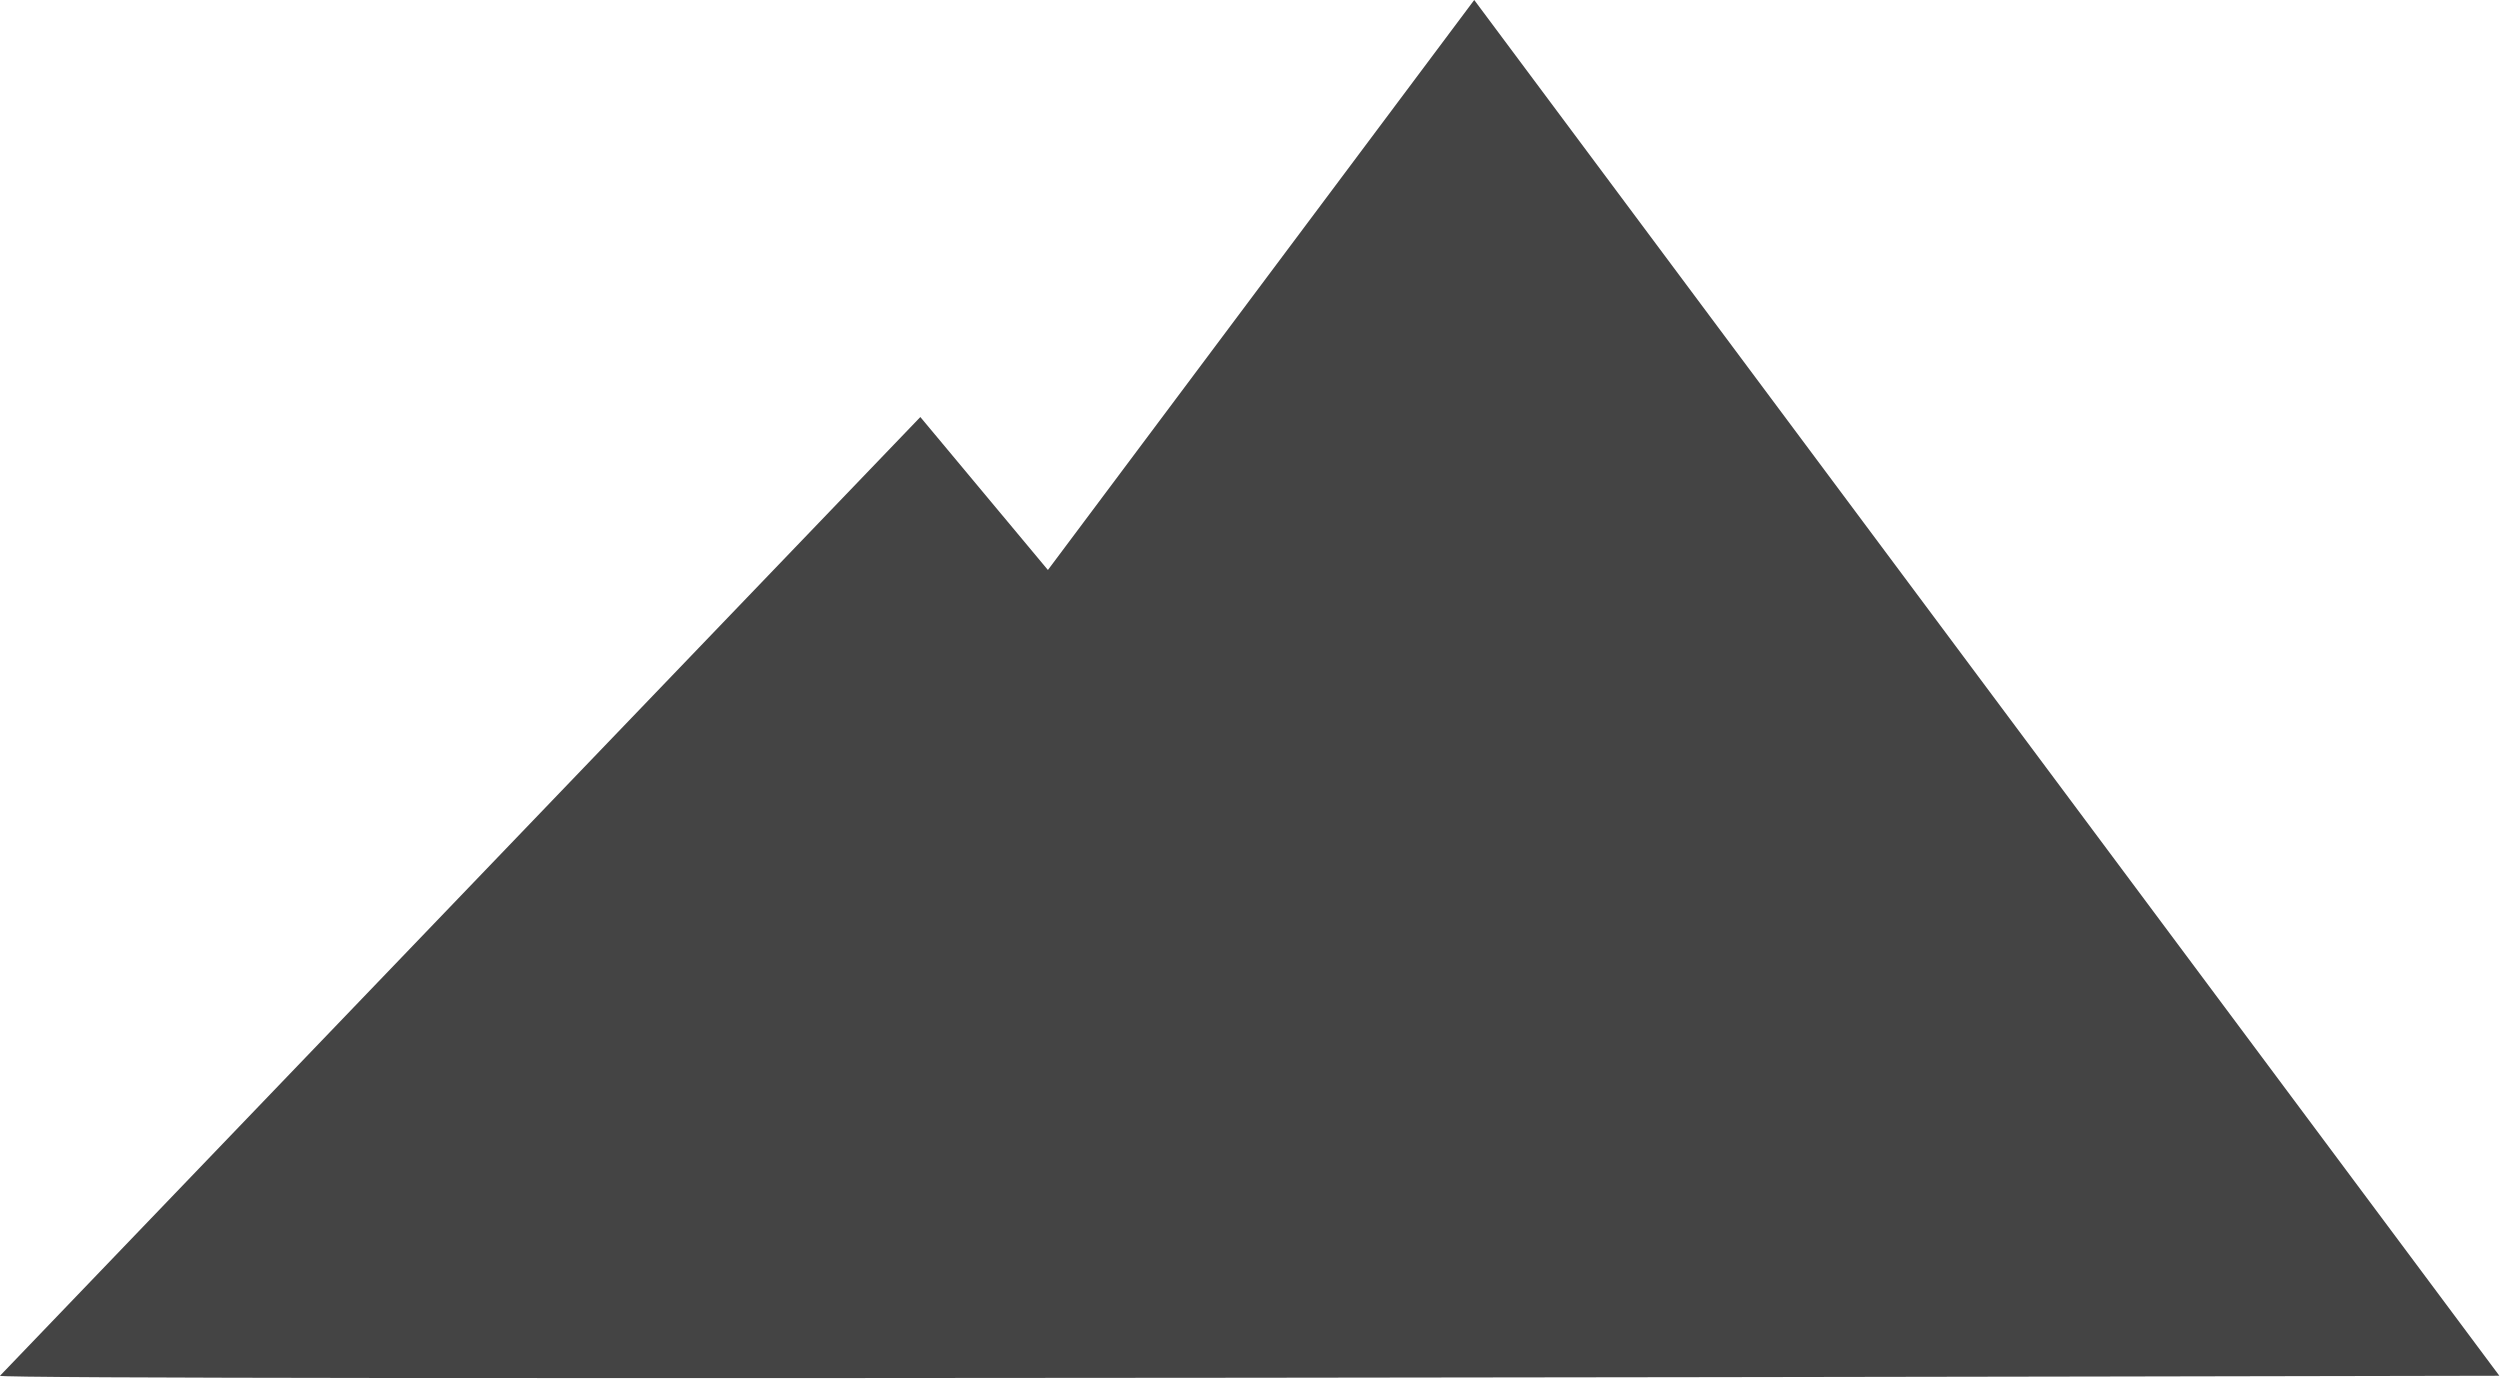
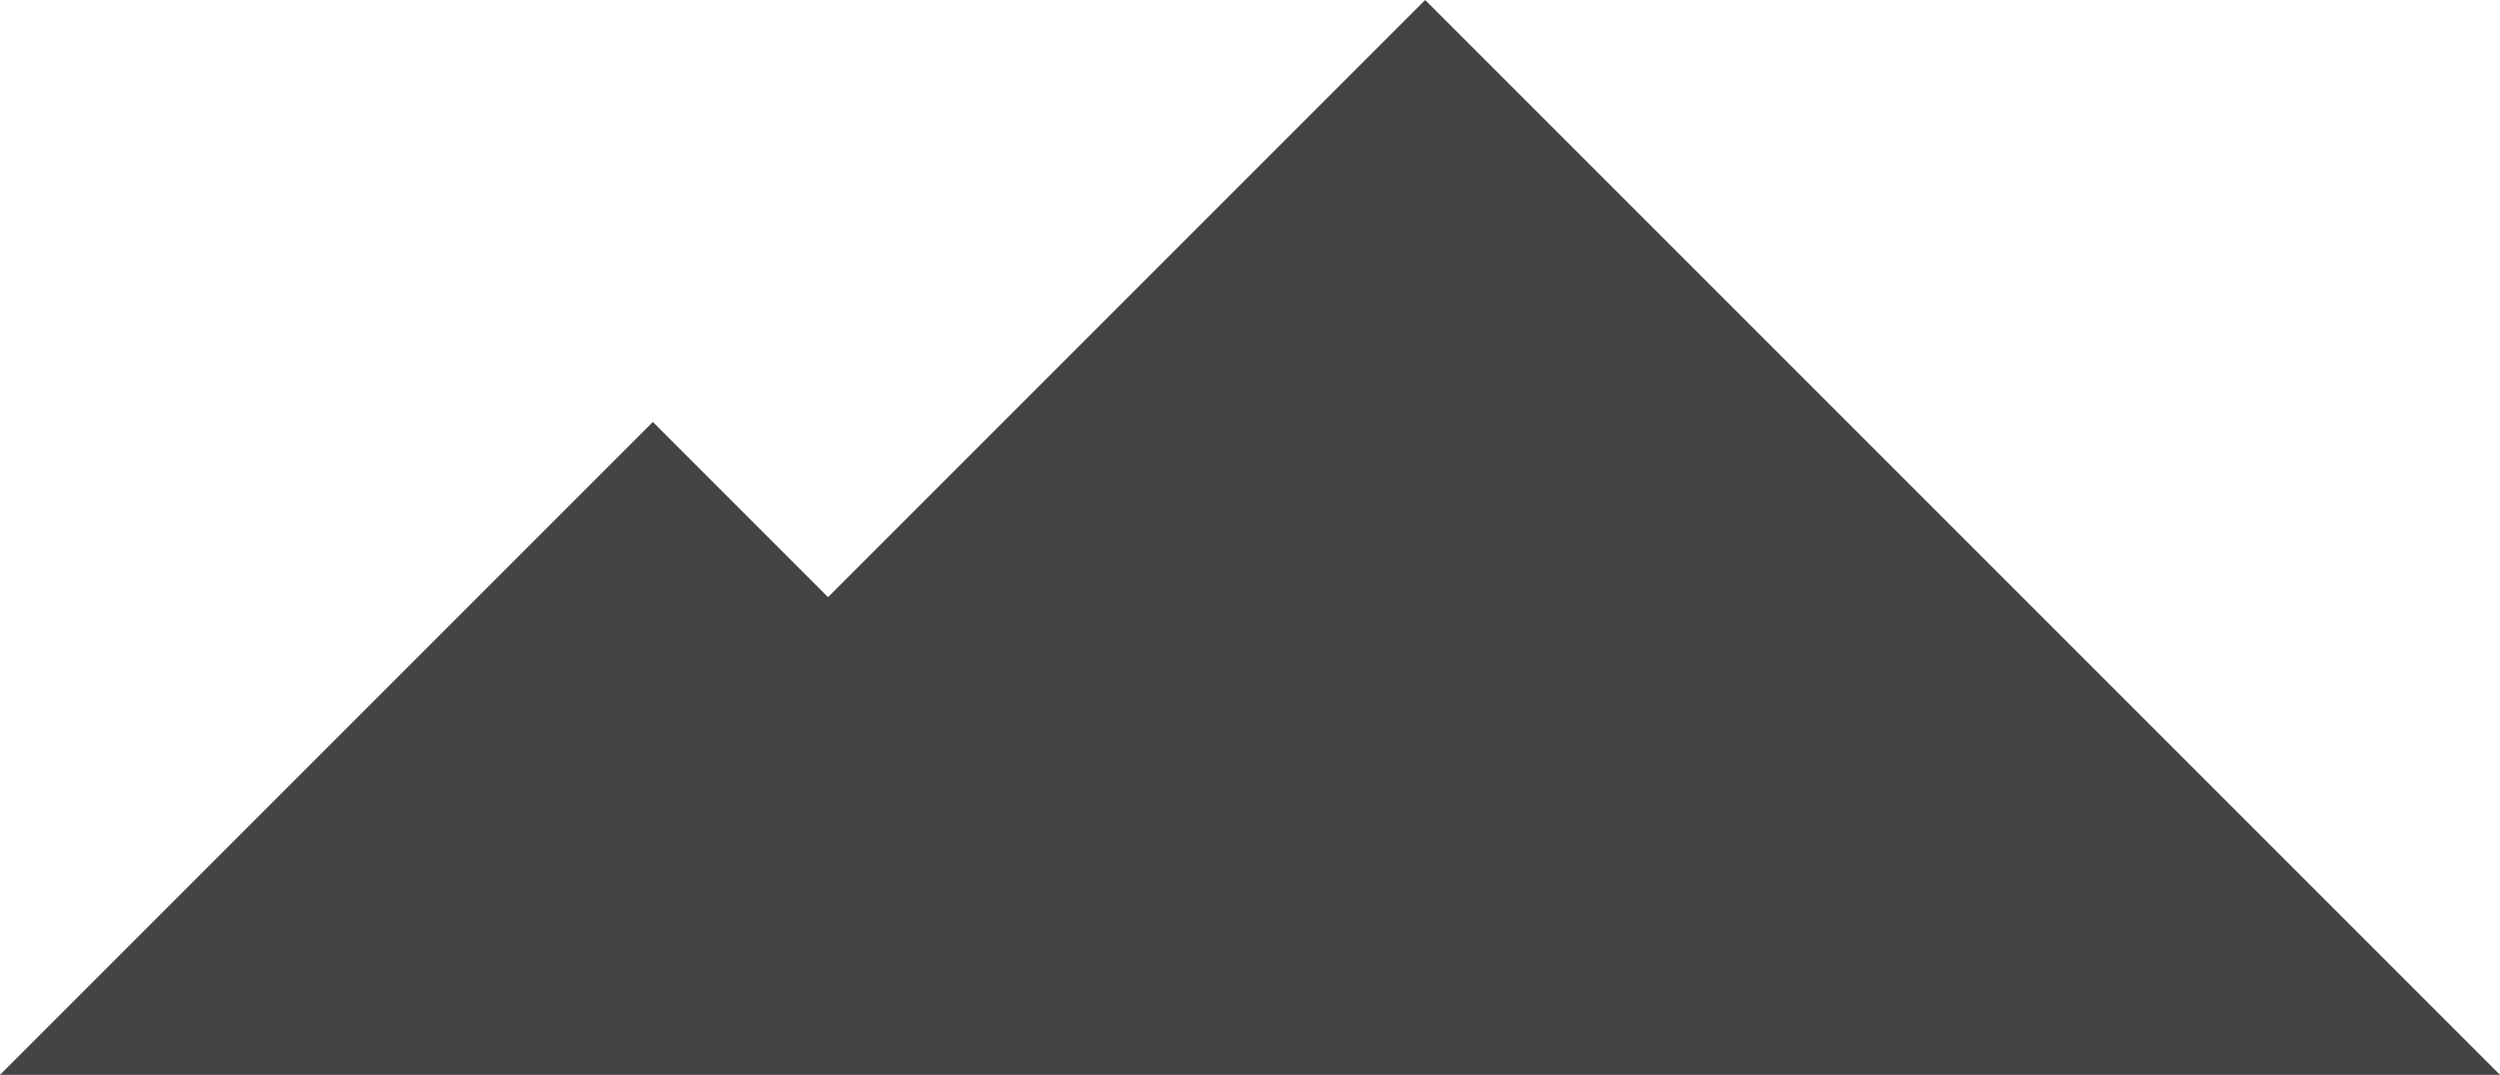
- <svg xmlns="http://www.w3.org/2000/svg" width="100%" height="100%" viewBox="0 0 3841 2118" version="1.1" xml:space="preserve" style="fill-rule:evenodd;clip-rule:evenodd;stroke-linejoin:round;stroke-miterlimit:2;">
-   <g transform="matrix(1,0,0,1,0.00905282,-46.2846)">
-     <path d="M0,2160L1414,687L1610,922L2265,46.285L3840,2160C3840,2160 -6.818,2168.18 0,2160Z" style="fill:rgb(68,68,68);" />
+ <svg xmlns="http://www.w3.org/2000/svg" width="100%" height="100%" viewBox="0 0 1256 540" version="1.1" xml:space="preserve" style="fill-rule:evenodd;clip-rule:evenodd;stroke-linejoin:round;stroke-miterlimit:2;">
+   <g transform="matrix(1,0,0,1,0,-280)">
+     <path d="M0,820L328,492L416,580L716,280L1256,820L0,820Z" style="fill:rgb(68,68,68);" />
  </g>
</svg>
